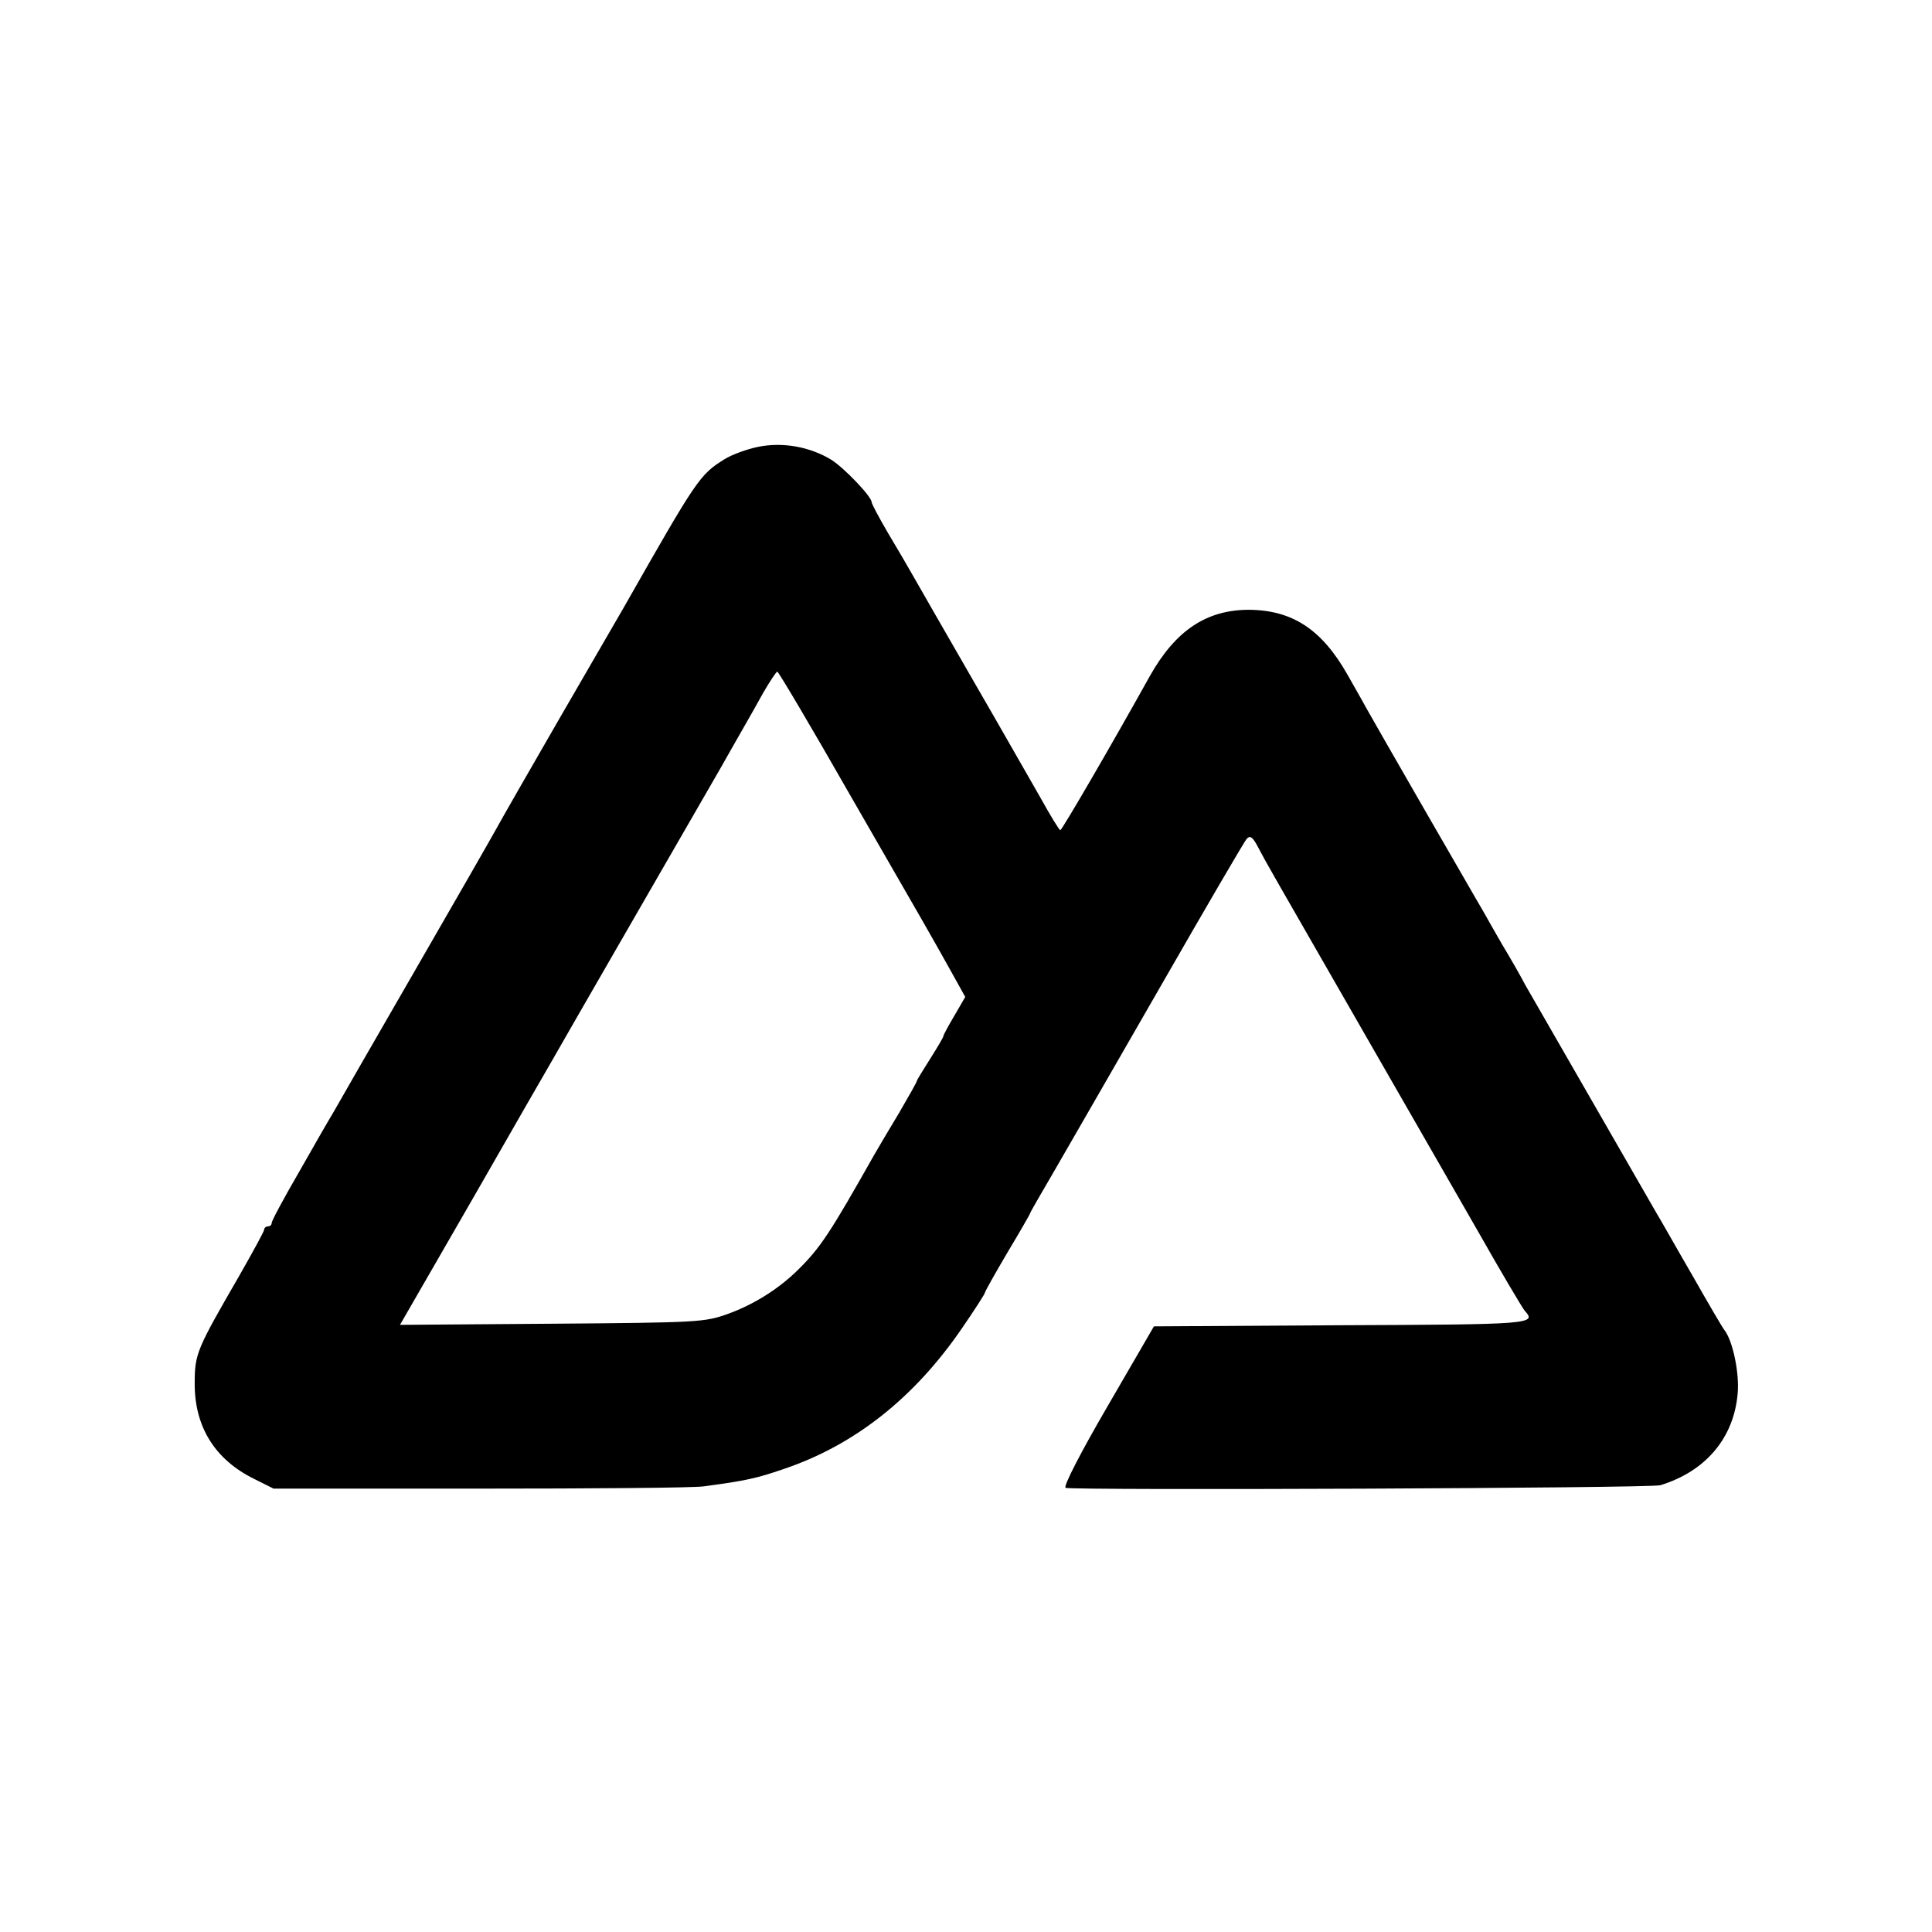
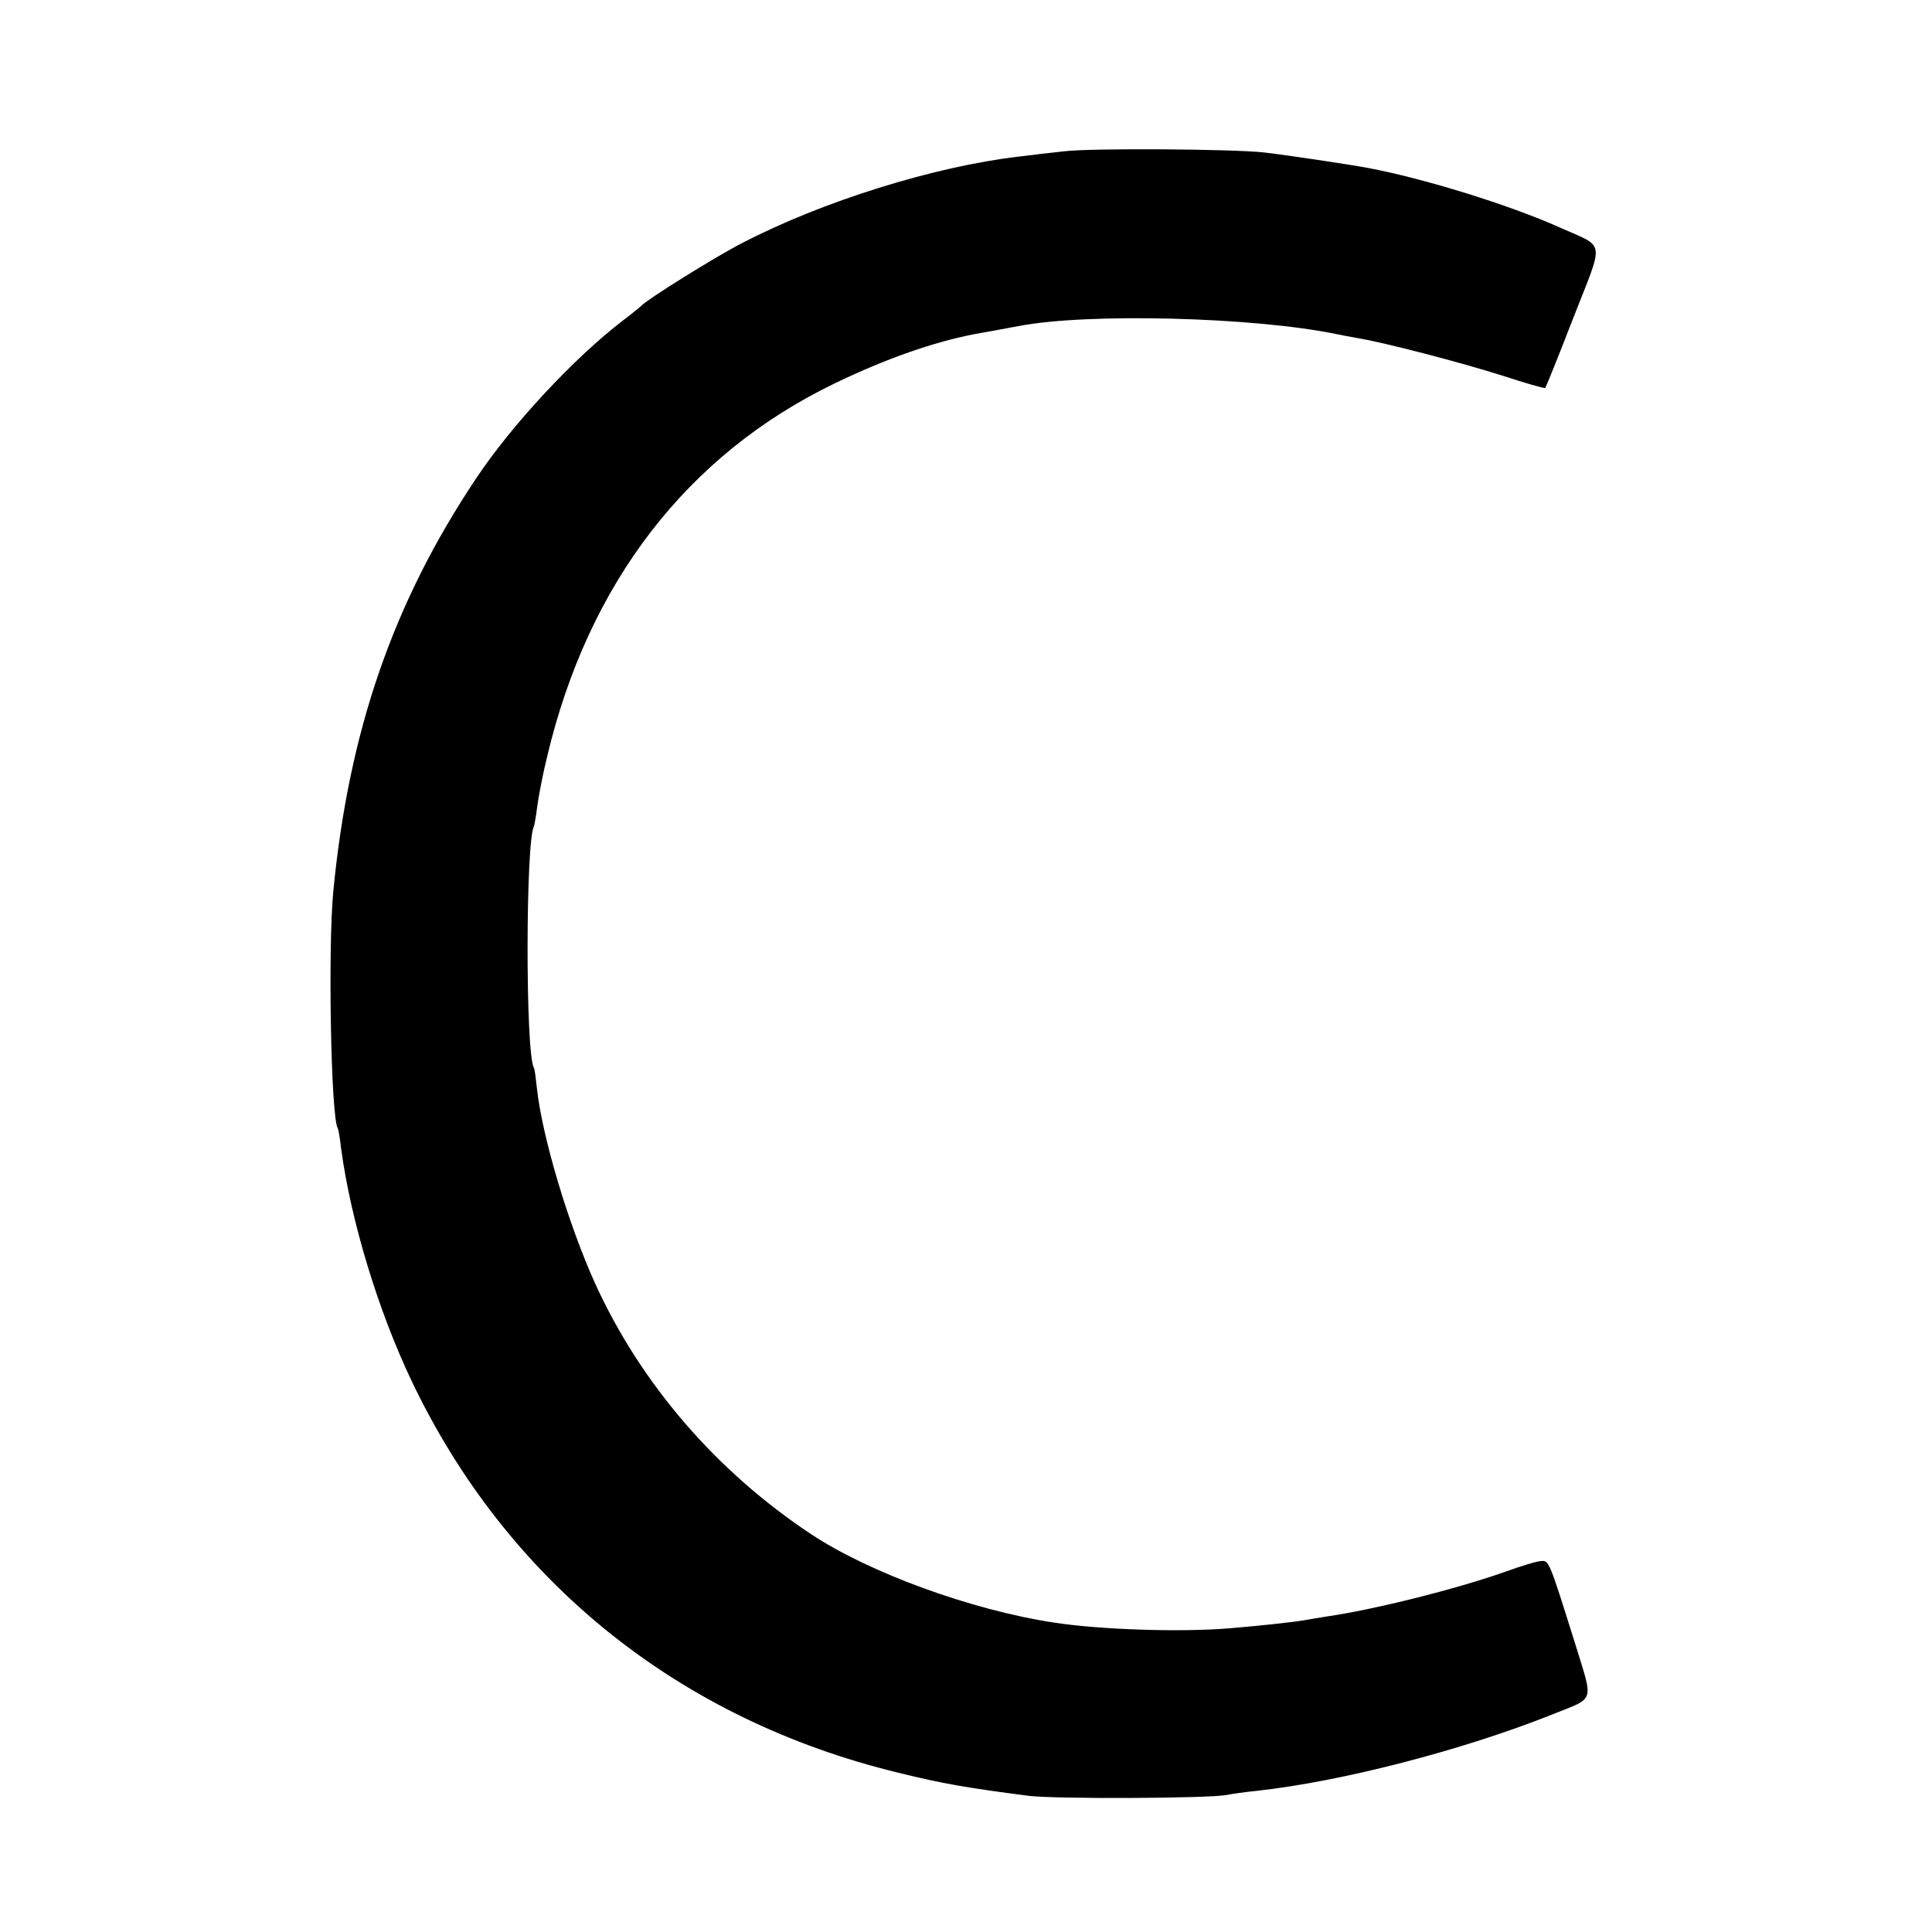
<svg xmlns="http://www.w3.org/2000/svg" version="1.0" width="512pt" height="512pt" viewBox="0 0 512 512" preserveAspectRatio="xMidYMid meet">
  <g transform="translate(0,512) scale(0.1,-0.1)" fill="#000000" stroke="none">
-     <path d="M2010 3936 c-30 -6 -71 -21 -90 -33 -66 -41 -73 -52 -267 -393 -11 -19 -87 -150 -168 -290 -81 -140 -157 -273 -169 -295 -12 -22 -110 -193 -218 -380 -108 -187 -204 -354 -214 -372 -11 -18 -52 -89 -91 -158 -40 -69 -73 -130 -73 -136 0 -5 -4 -9 -10 -9 -5 0 -10 -4 -10 -9 0 -4 -30 -59 -66 -122 -112 -194 -118 -206 -118 -284 -1 -116 54 -204 159 -255 l50 -25 545 0 c300 0 568 2 595 6 112 15 139 21 212 46 187 63 346 188 473 374 33 48 60 90 60 93 0 3 27 51 60 107 33 55 60 102 60 104 0 2 29 52 64 112 34 59 161 279 281 488 120 209 223 386 229 392 9 10 16 5 31 -24 21 -40 24 -45 290 -508 95 -165 225 -392 290 -505 64 -113 121 -209 126 -214 32 -35 18 -36 -487 -38 l-496 -3 -123 -212 c-71 -122 -118 -213 -111 -216 21 -7 1551 -1 1576 7 121 37 195 126 205 243 5 54 -13 140 -35 168 -5 6 -43 71 -85 145 -43 74 -85 149 -95 165 -103 179 -328 570 -348 605 -13 25 -40 72 -60 105 -19 33 -43 75 -53 93 -11 18 -80 139 -156 270 -75 130 -144 251 -153 267 -9 17 -31 55 -49 87 -68 120 -146 171 -261 172 -113 0 -195 -55 -263 -176 -108 -194 -233 -408 -237 -408 -3 0 -26 38 -51 83 -26 45 -106 186 -179 312 -73 127 -144 250 -158 275 -14 25 -45 78 -69 118 -24 41 -43 77 -43 81 0 15 -72 90 -106 112 -57 35 -129 48 -194 35z m240 -918 c200 -347 219 -380 273 -477 l35 -63 -29 -50 c-16 -27 -29 -51 -29 -54 0 -3 -16 -30 -35 -60 -19 -30 -35 -56 -35 -58 0 -3 -21 -40 -46 -83 -26 -43 -56 -94 -67 -113 -117 -207 -142 -246 -203 -306 -51 -50 -116 -91 -185 -116 -62 -22 -76 -23 -466 -26 l-403 -3 192 333 c105 183 200 349 212 369 16 29 371 644 447 776 41 73 82 143 111 196 18 31 35 57 38 57 3 0 89 -145 190 -322z" />
+     <path d="M2820 4719 c-36 -4 -90 -10 -120 -14 -224 -26 -522 -119 -735 -230 -70 -36 -251 -149 -265 -165 -3 -3 -25 -21 -50 -40 -129 -99 -294 -276 -389 -419 -219 -328 -337 -668 -378 -1096 -14 -150 -6 -595 12 -625 2 -3 6 -27 9 -54 26 -192 98 -429 187 -616 253 -531 708 -897 1290 -1038 117 -29 182 -40 344 -61 70 -9 478 -7 525 2 14 3 50 8 80 11 227 25 547 108 785 203 114 46 108 28 59 188 -69 220 -69 220 -90 218 -10 0 -53 -13 -94 -28 -133 -47 -350 -101 -475 -119 -23 -4 -50 -8 -60 -10 -21 -4 -120 -15 -195 -21 -128 -11 -344 -4 -467 15 -218 33 -489 132 -643 234 -251 166 -452 399 -573 665 -71 157 -140 388 -154 516 -3 28 -6 52 -8 55 -23 37 -22 603 0 640 1 3 6 28 9 55 4 28 15 86 26 130 109 460 371 800 762 989 137 66 263 110 373 131 17 3 68 12 115 21 182 35 619 24 840 -21 14 -3 40 -8 58 -11 72 -12 275 -65 382 -99 61 -20 113 -35 115 -33 2 2 36 86 75 187 82 210 86 183 -36 238 -134 60 -360 130 -509 158 -48 9 -215 34 -275 41 -82 9 -456 12 -530 3z" />
  </g>
</svg>
